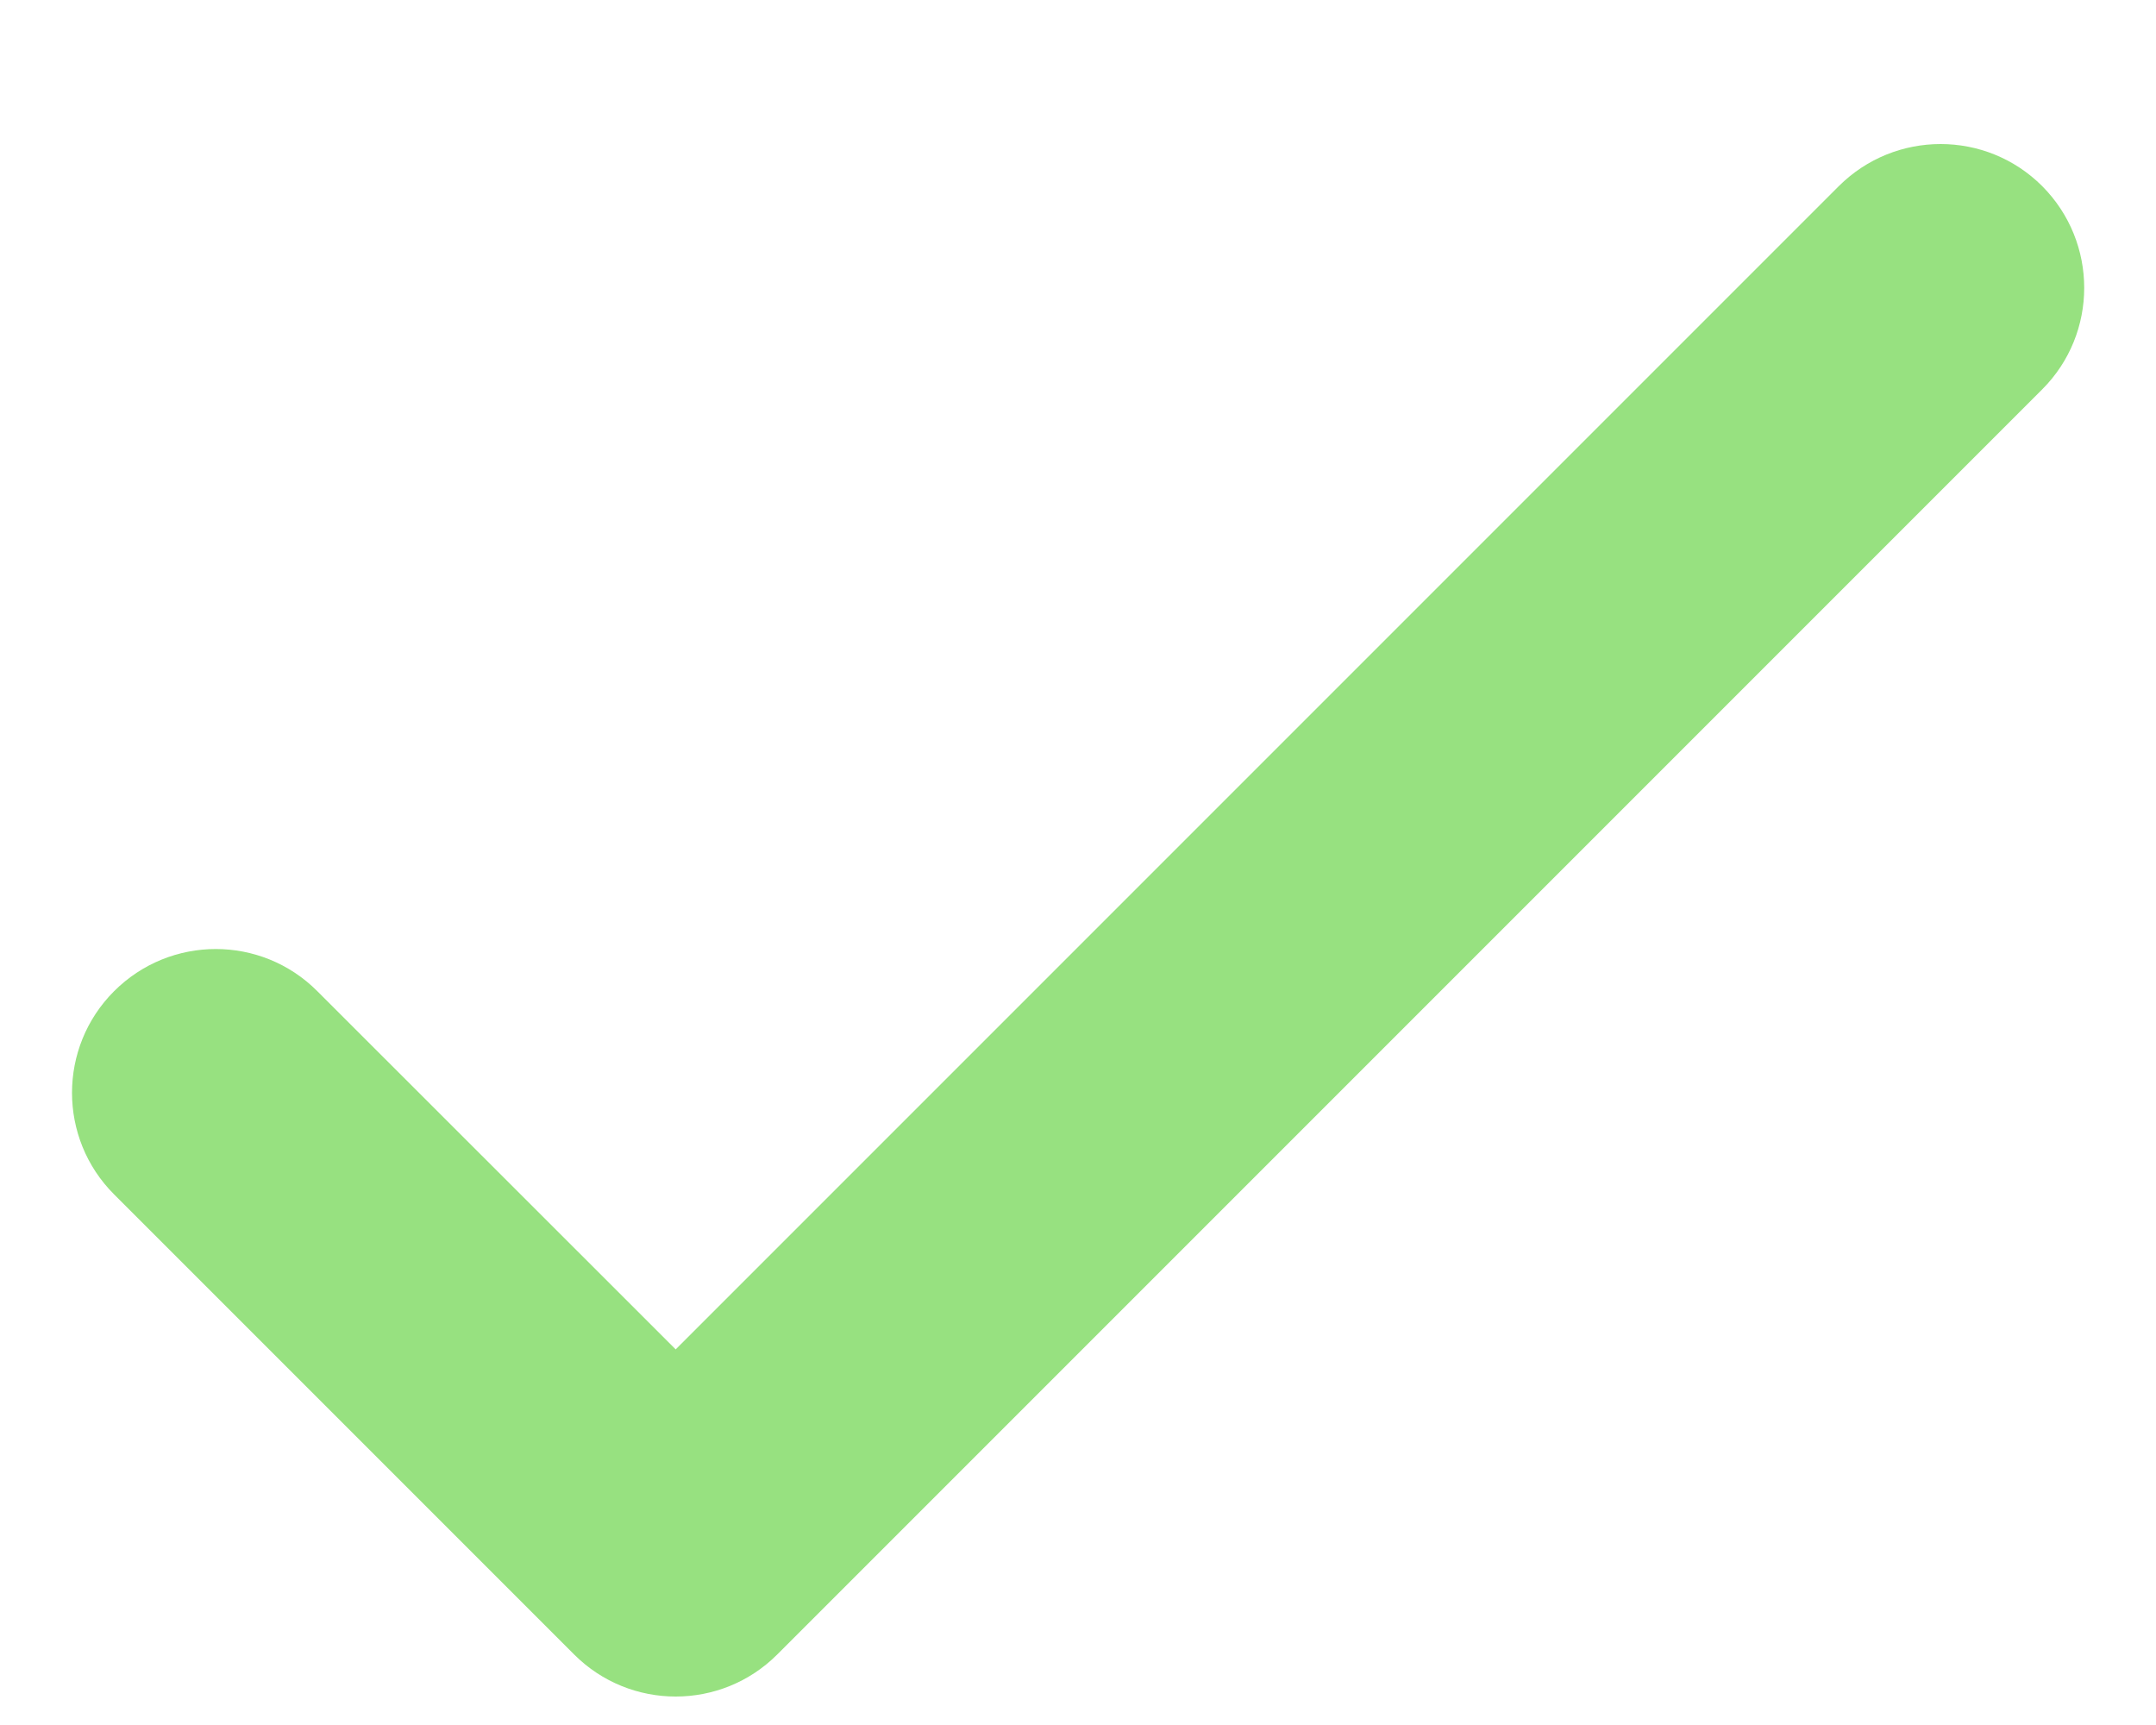
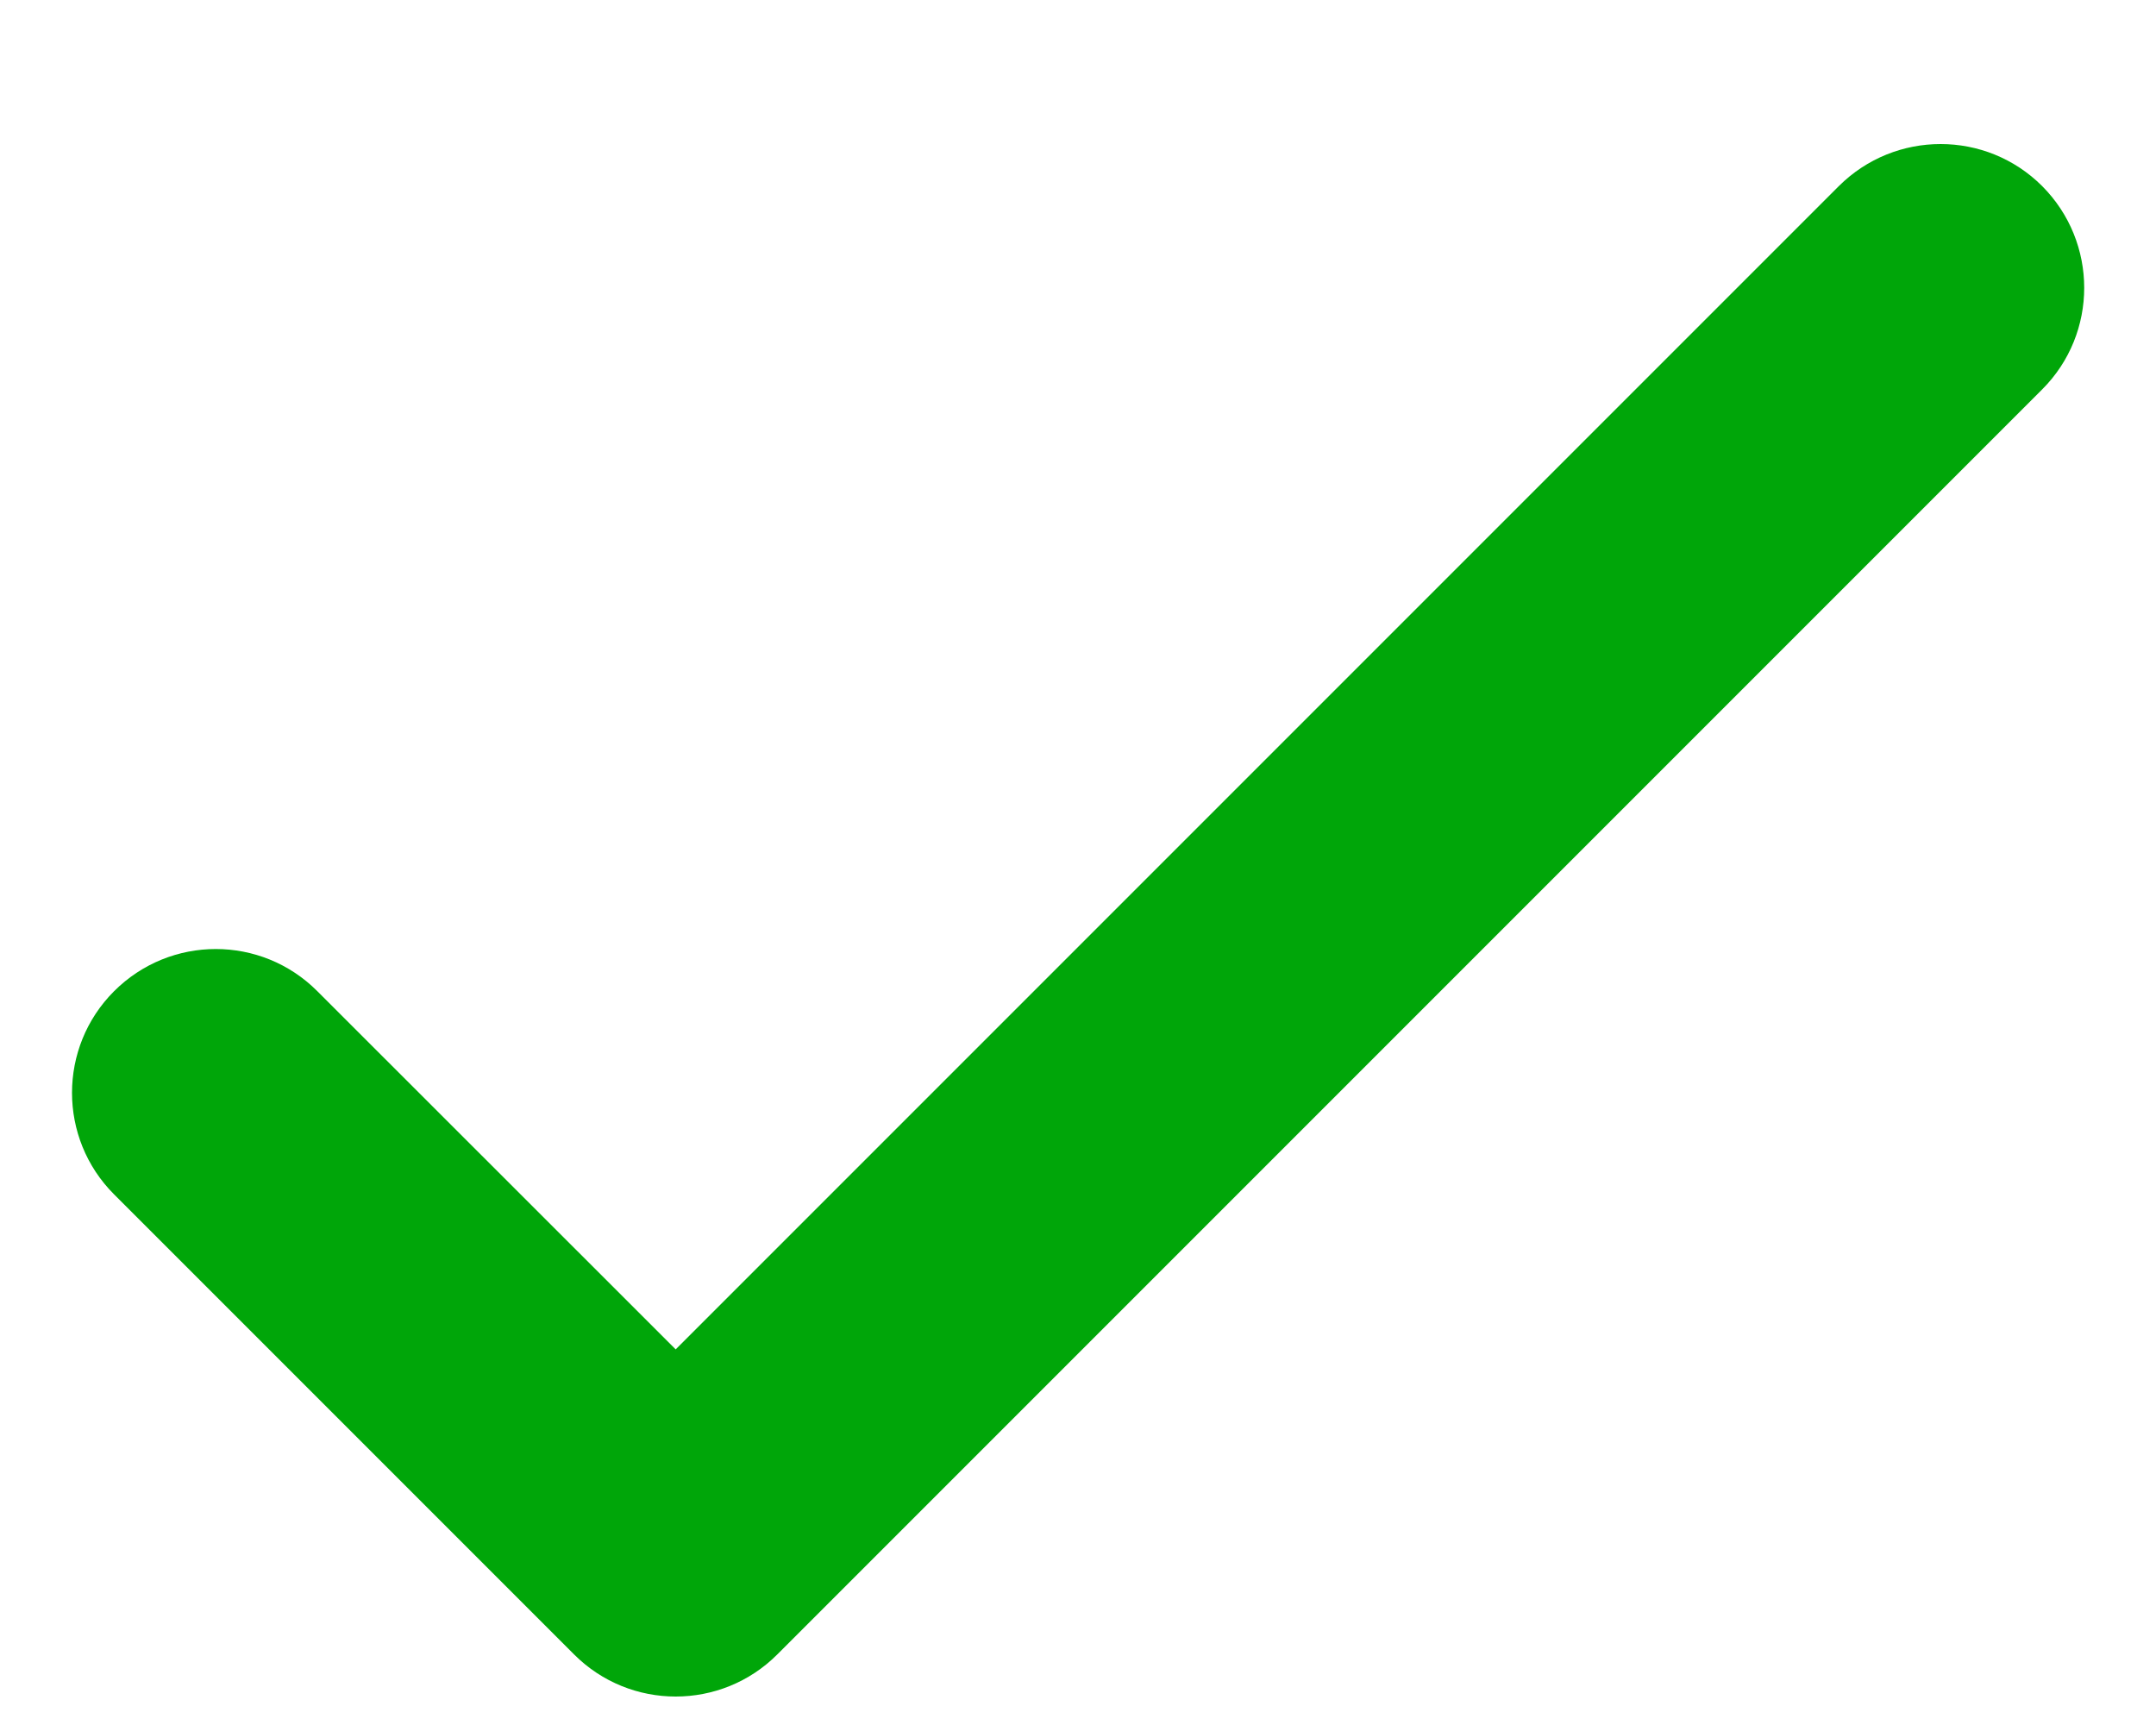
<svg xmlns="http://www.w3.org/2000/svg" width="10" height="8" viewBox="0 0 10 8" fill="none">
-   <path fill-rule="evenodd" clip-rule="evenodd" d="M9.472 0.863C9.732 1.124 9.732 1.546 9.472 1.806L3.605 7.673C3.345 7.933 2.923 7.933 2.663 7.673L0.529 5.539C0.269 5.279 0.269 4.857 0.529 4.597C0.79 4.336 1.212 4.336 1.472 4.597L3.134 6.258L8.529 0.863C8.79 0.603 9.212 0.603 9.472 0.863Z" fill="#97E180" />
+   <path fill-rule="evenodd" clip-rule="evenodd" d="M9.472 0.863C9.732 1.124 9.732 1.546 9.472 1.806L3.605 7.673C3.345 7.933 2.923 7.933 2.663 7.673L0.529 5.539C0.269 5.279 0.269 4.857 0.529 4.597C0.79 4.336 1.212 4.336 1.472 4.597L3.134 6.258L8.529 0.863C8.79 0.603 9.212 0.603 9.472 0.863Z" fill="#00A609" />
</svg>
